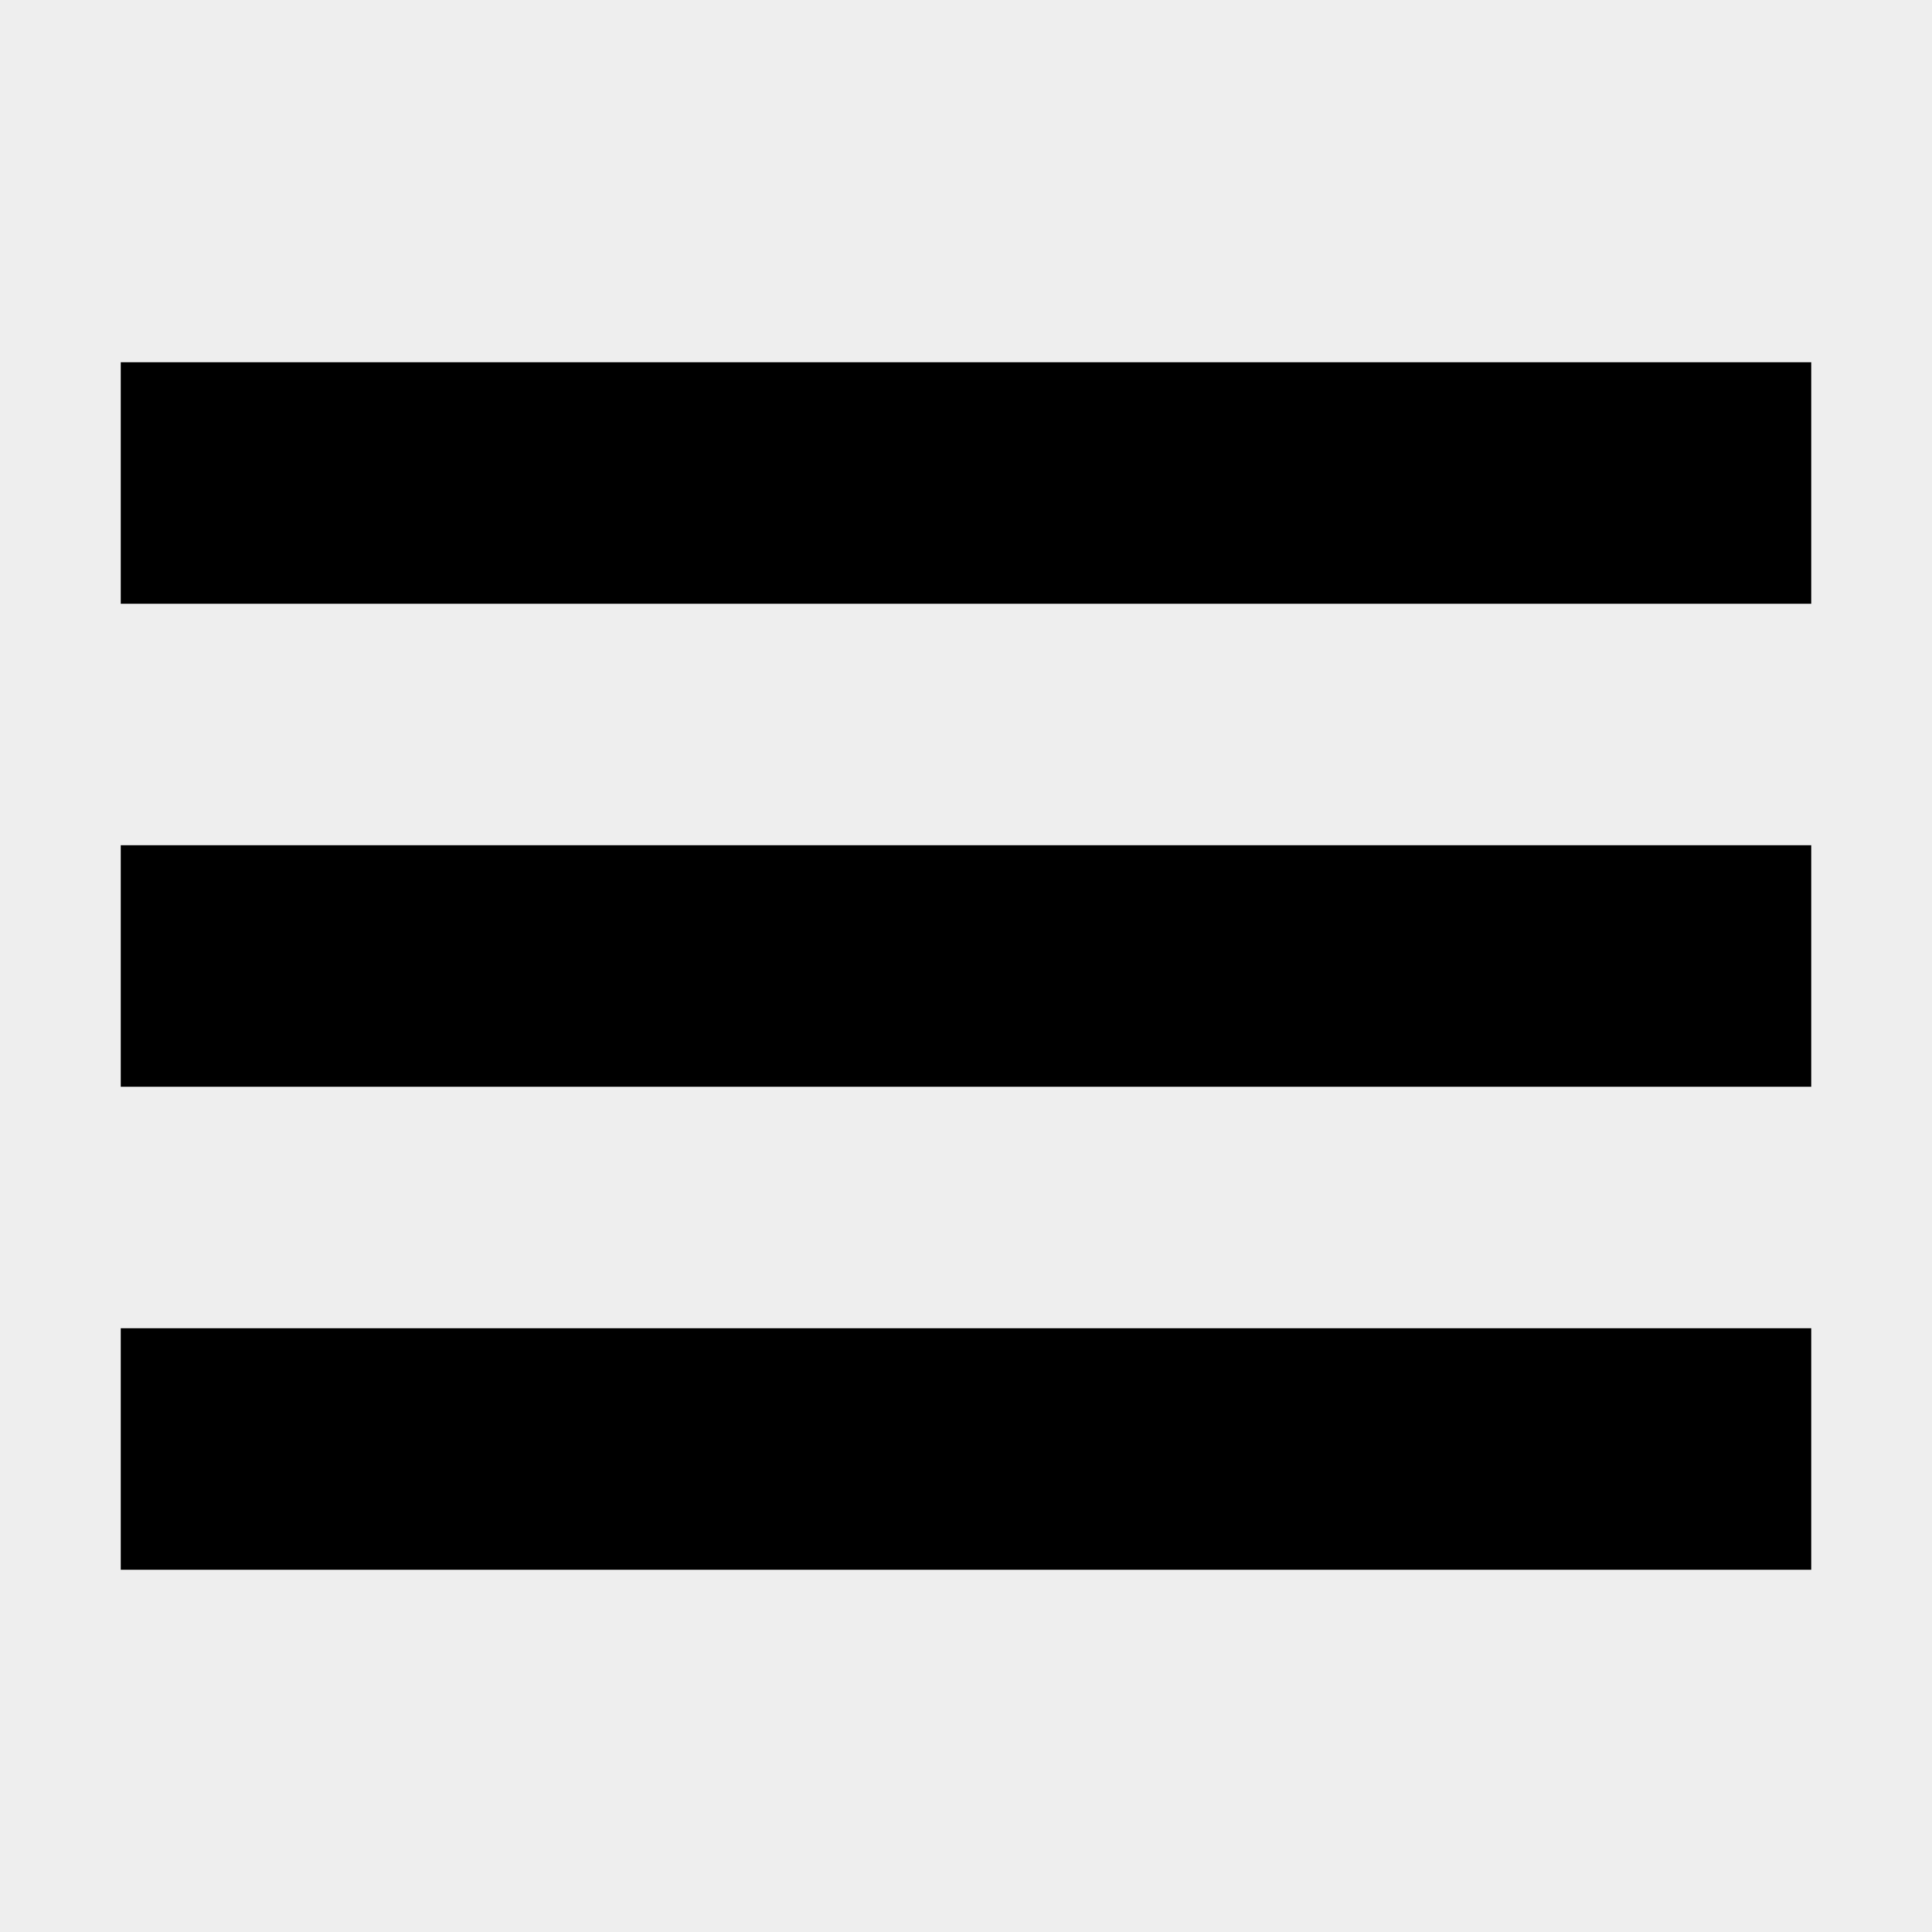
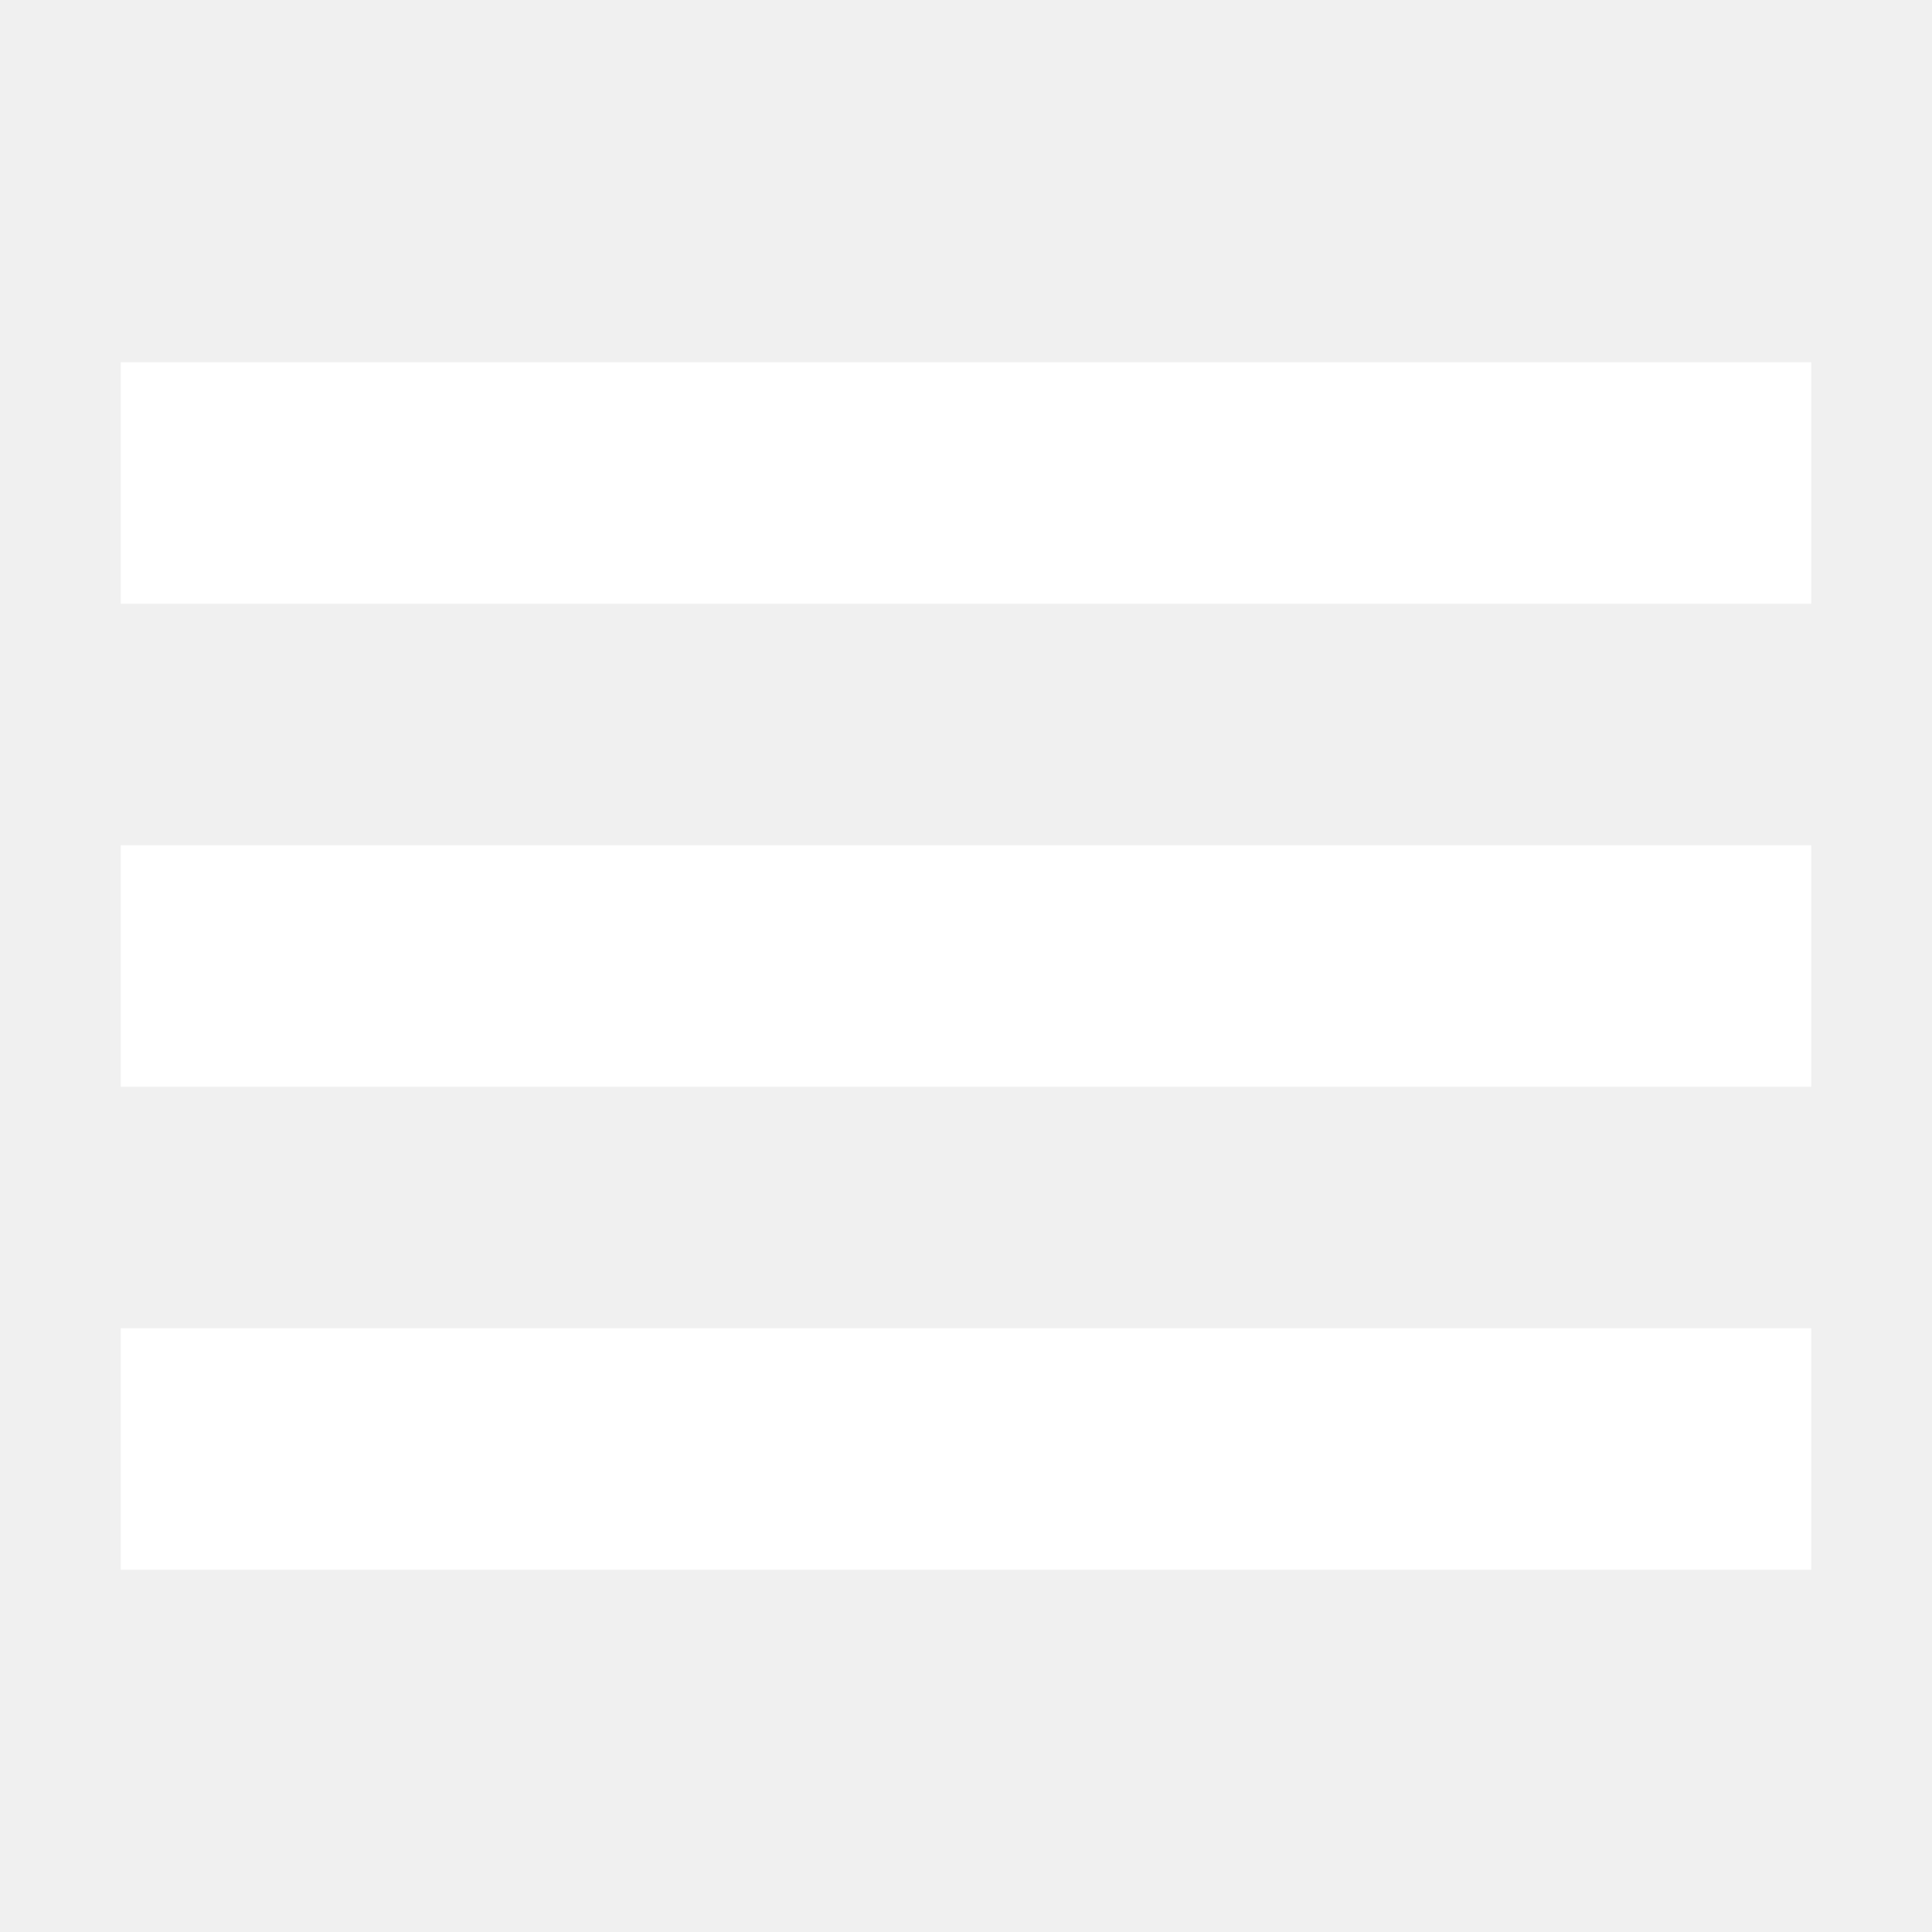
<svg xmlns="http://www.w3.org/2000/svg" viewBox="0 0 512 512" style="height: 512px; width: 512px;">
-   <path d="M0 0h512v512H0z" fill="#000000" fill-opacity="0.01" />
+   <path d="M0 0h512v512H0z" fill="#ffffff" fill-opacity="0.01" />
  <g class="" transform="translate(0,0)" style="">
-     <path d="M32 96v64h448V96H32zm0 128v64h448v-64H32zm0 128v64h448v-64H32z" fill="#000000" fill-opacity="1" />
+     <path d="M32 96v64h448V96H32zm0 128v64h448v-64H32zm0 128v64h448v-64H32z" fill="#ffffff" fill-opacity="1" />
  </g>
</svg>
